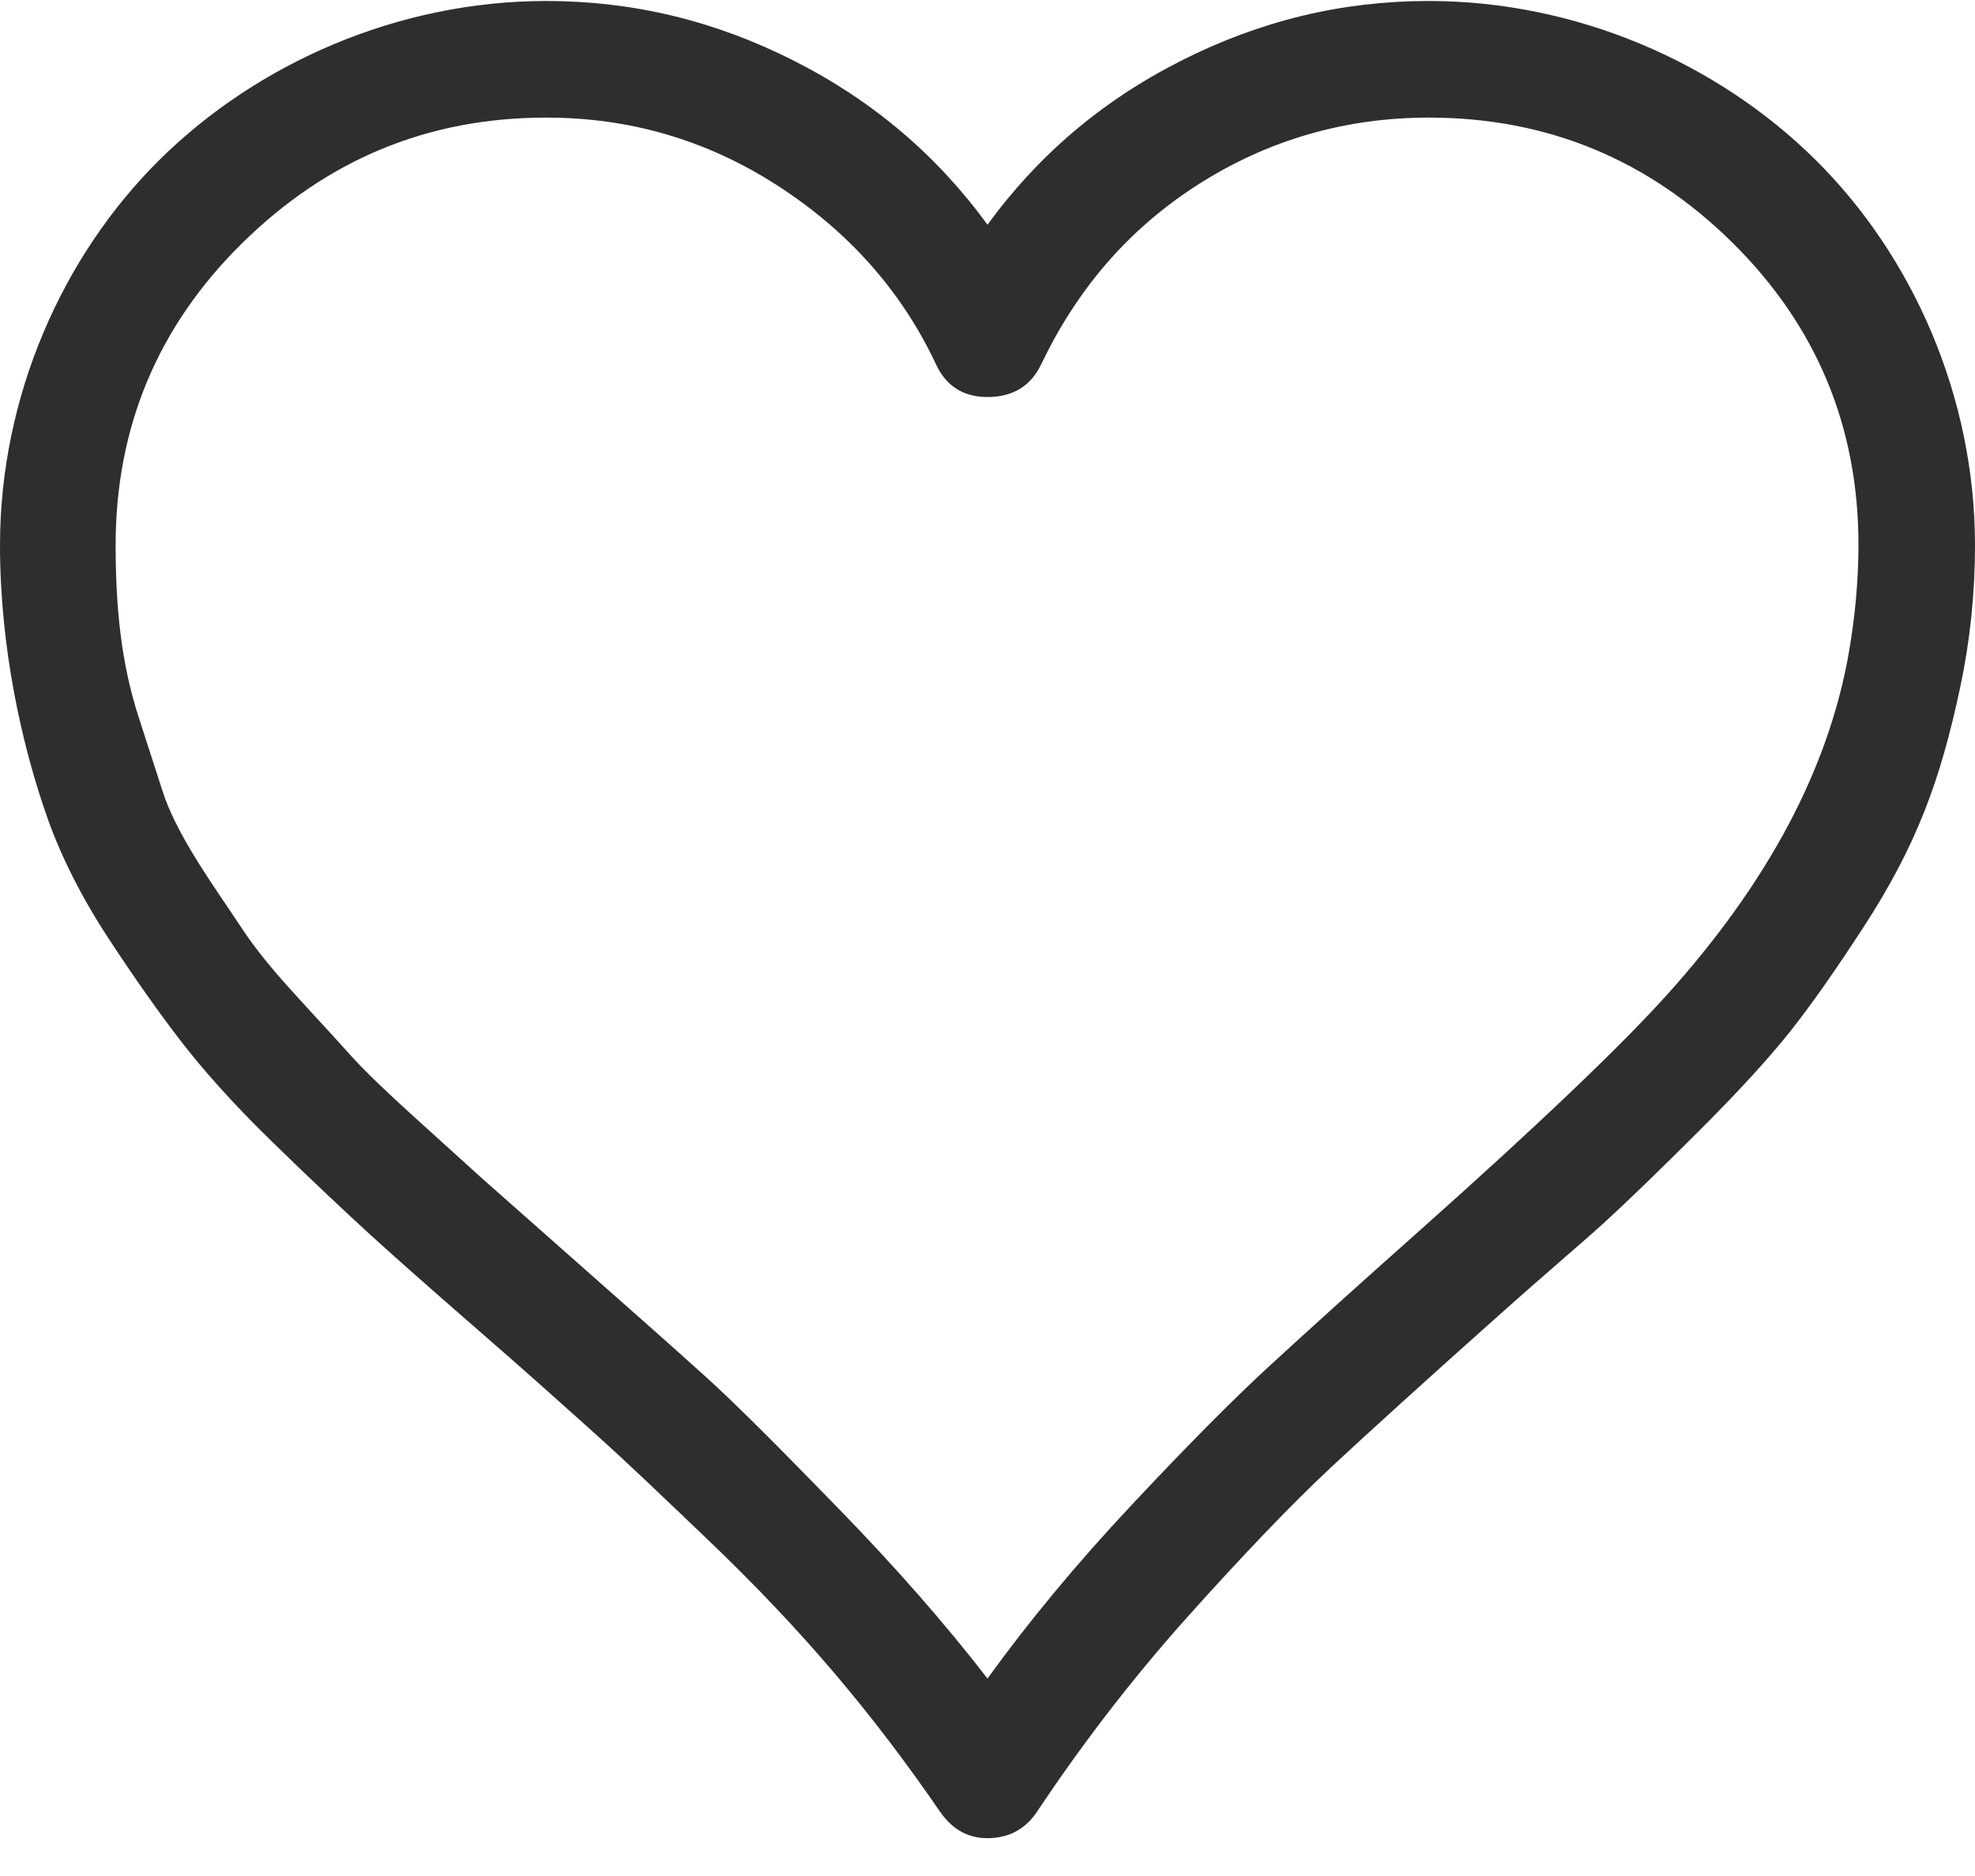
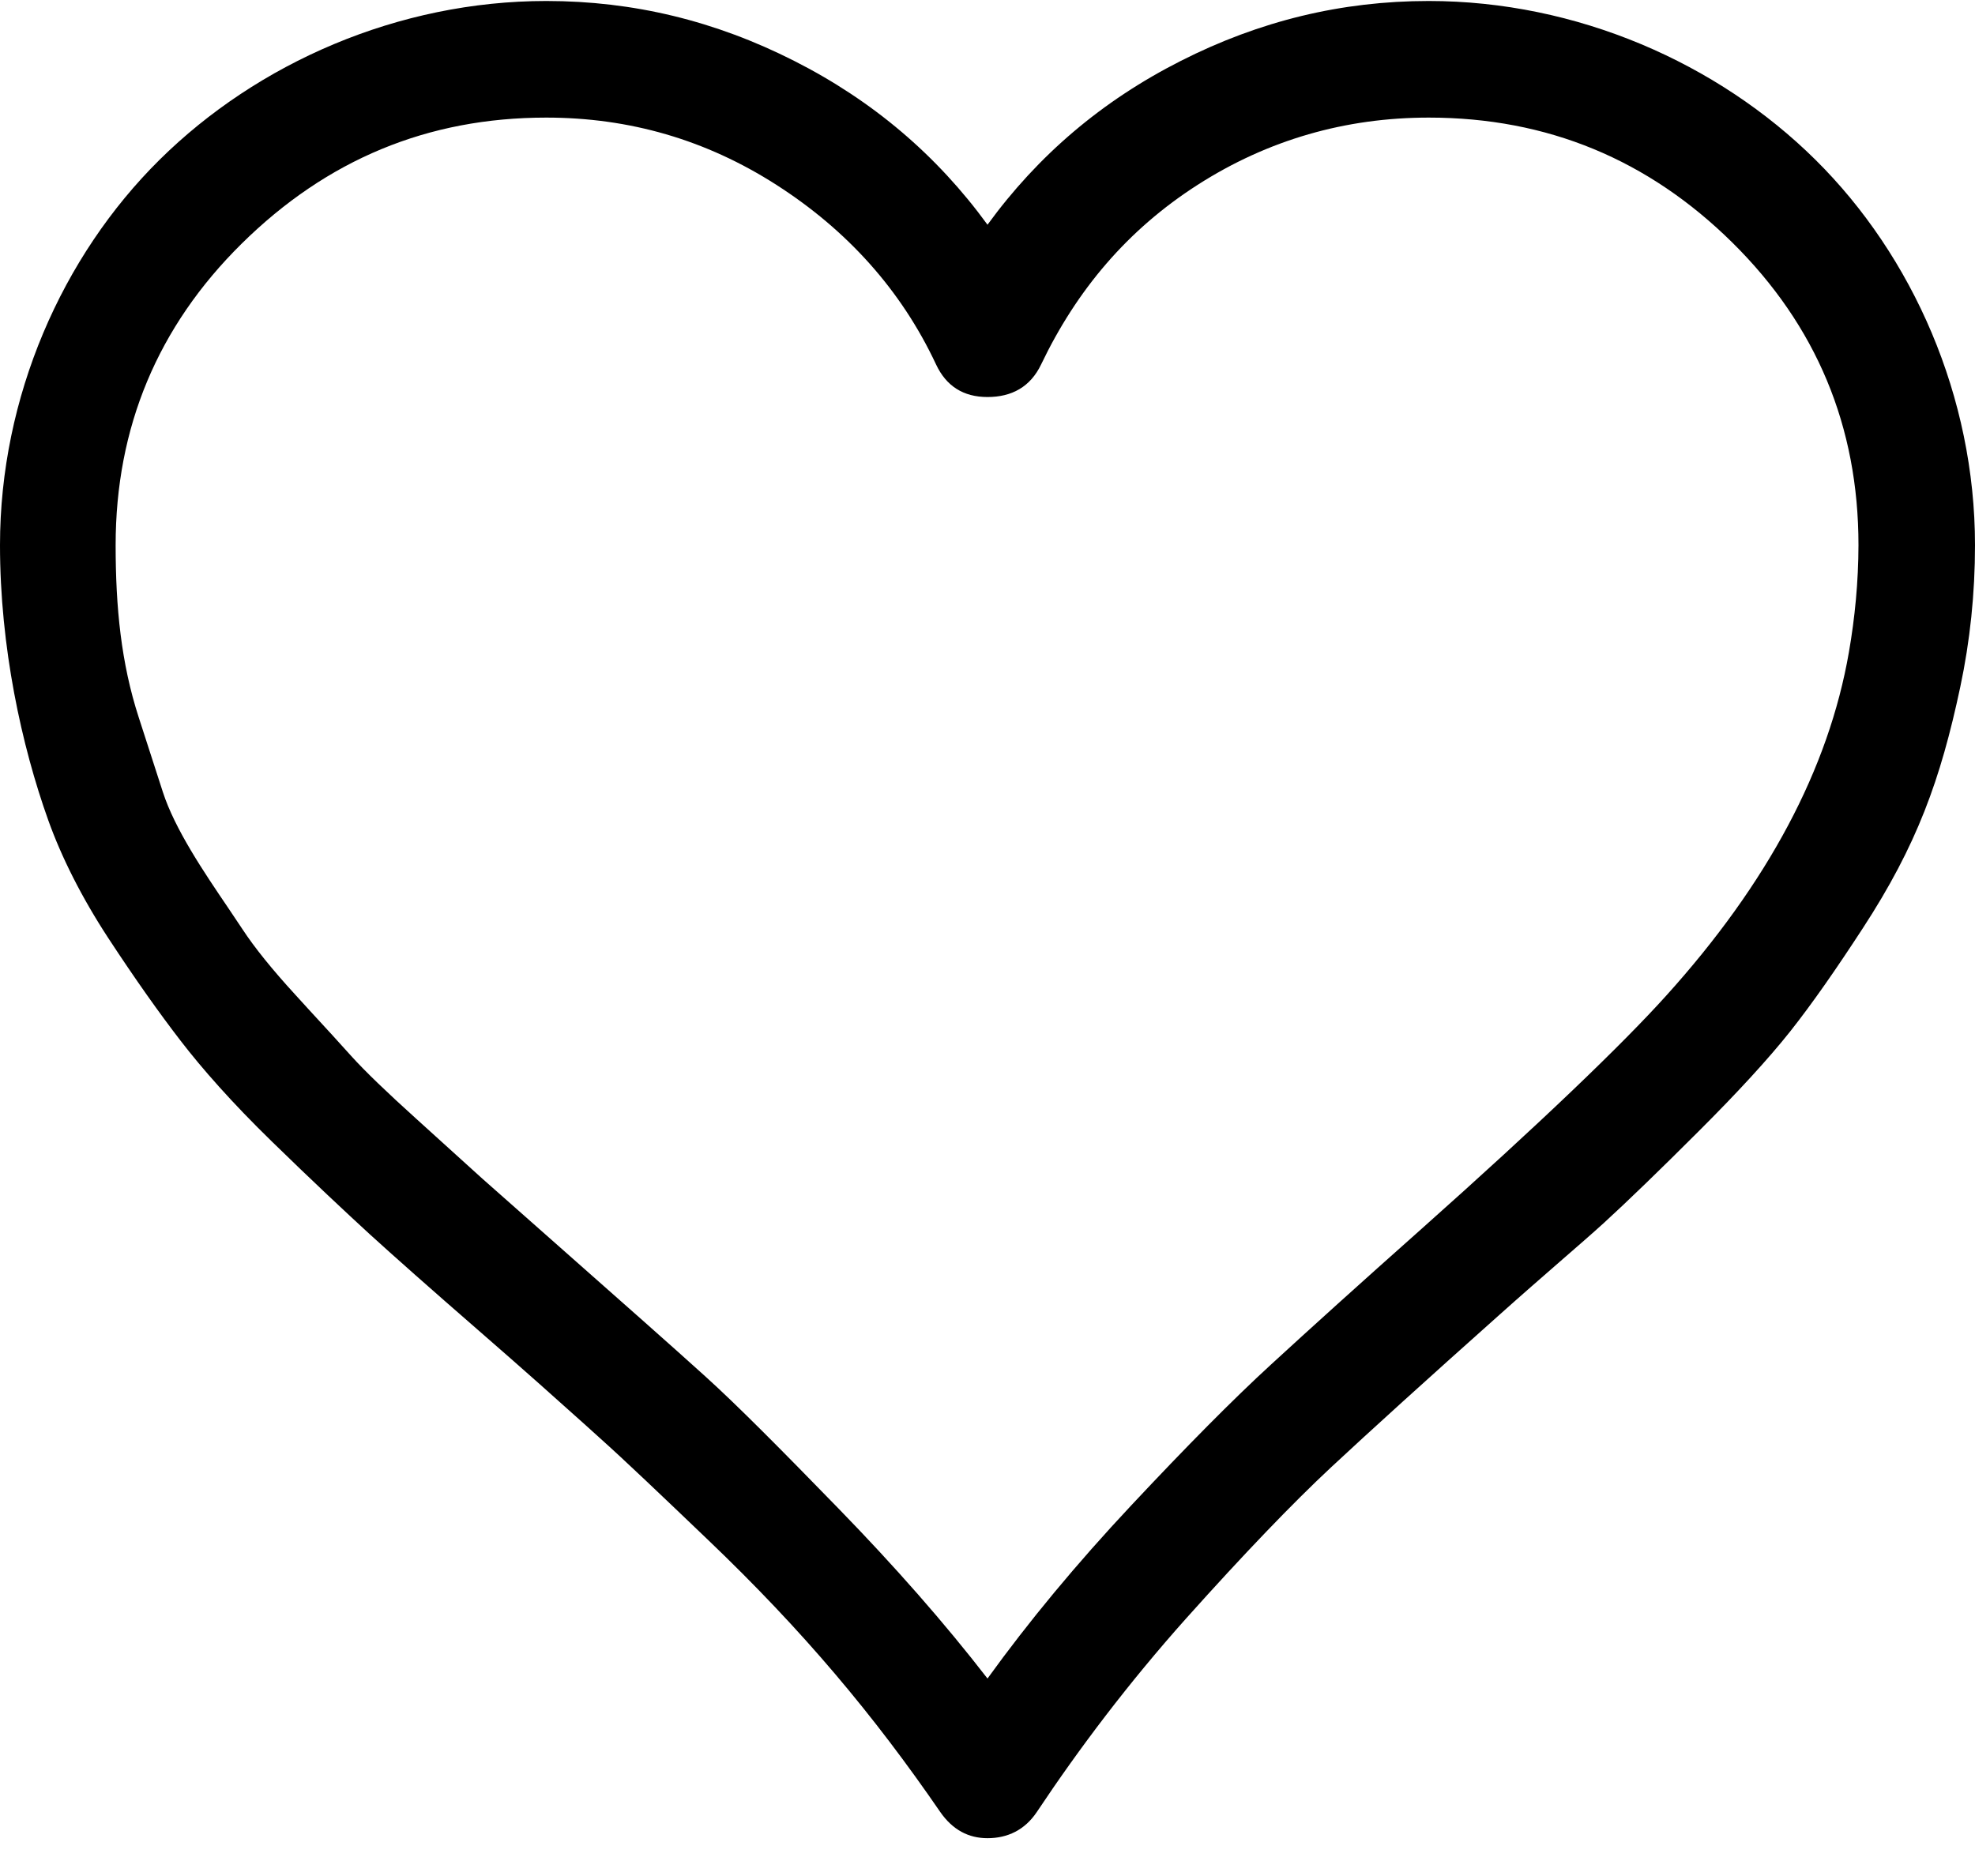
- <svg xmlns="http://www.w3.org/2000/svg" width="20" height="19" viewBox="0 0 20 19" fill="none">
-   <path fill-rule="evenodd" clip-rule="evenodd" d="M14.468 0.01C15.968 0.01 17.394 0.638 18.383 1.617C19.372 2.595 20 4.021 20 5.521C20 6.01 19.95 6.49 19.851 6.957C19.652 7.894 19.412 8.561 18.862 9.404C18.593 9.817 18.354 10.161 18.128 10.447C17.907 10.725 17.596 11.064 17.202 11.457C16.808 11.851 16.489 12.159 16.245 12.383C16.123 12.494 15.972 12.625 15.796 12.778C15.616 12.935 15.41 13.114 15.181 13.319C14.444 13.976 13.875 14.492 13.479 14.861C13.088 15.226 12.598 15.736 12.01 16.393C11.428 17.045 10.93 17.705 10.5 18.351C10.377 18.535 10.202 18.617 10 18.617C9.808 18.617 9.647 18.533 9.521 18.351C8.849 17.373 8.138 16.521 7.17 15.596C6.691 15.138 6.327 14.79 6.074 14.564C6.03 14.524 5.981 14.48 5.928 14.432C5.673 14.203 5.317 13.884 4.851 13.479C4.361 13.053 3.989 12.723 3.744 12.5C3.5 12.276 3.165 11.963 2.755 11.563C2.346 11.165 2.043 10.819 1.83 10.542C1.617 10.266 1.369 9.917 1.096 9.5C0.826 9.087 0.623 8.682 0.489 8.308C0.219 7.554 0 6.553 0 5.521C0 4.021 0.628 2.595 1.617 1.617C2.607 0.638 4.032 0.01 5.532 0.01C6.415 0.01 7.245 0.212 8.043 0.617C8.84 1.021 9.489 1.574 10 2.276C10.511 1.574 11.159 1.021 11.957 0.617C12.755 0.212 13.585 0.01 14.468 0.01ZM16.872 10.085C17.902 8.944 18.518 7.787 18.723 6.606C18.784 6.255 18.819 5.893 18.82 5.521C18.82 4.319 18.394 3.298 17.543 2.457C16.692 1.617 15.671 1.191 14.468 1.191C13.628 1.191 12.841 1.415 12.128 1.872C11.415 2.329 10.902 2.94 10.543 3.691C10.434 3.919 10.245 4.021 10 4.021C9.756 4.021 9.582 3.911 9.479 3.691C9.124 2.933 8.575 2.329 7.862 1.872C7.149 1.415 6.373 1.191 5.532 1.191C4.33 1.191 3.309 1.617 2.447 2.468C1.596 3.308 1.171 4.33 1.171 5.521C1.171 6.149 1.226 6.715 1.405 7.266L1.649 8.021C1.771 8.399 2.068 8.837 2.306 9.188C2.361 9.269 2.412 9.345 2.458 9.415C2.576 9.595 2.756 9.819 2.99 10.074C3.04 10.129 3.088 10.182 3.134 10.232C3.303 10.415 3.443 10.568 3.553 10.691C3.699 10.853 3.923 11.067 4.213 11.329L4.883 11.936L5.617 12.585C6.306 13.194 6.809 13.638 7.138 13.936C7.468 14.234 7.912 14.683 8.489 15.276C9.061 15.864 9.564 16.436 10 17C10.415 16.425 10.901 15.838 11.457 15.245C12.018 14.646 12.489 14.17 12.872 13.819C13.266 13.457 13.768 13.003 14.394 12.447C15.598 11.375 16.423 10.583 16.872 10.085Z" fill="#2E2E2E" />
+ <svg xmlns="http://www.w3.org/2000/svg" width="20" height="19" viewBox="0 0 20 19">
+   <path fill-rule="evenodd" clip-rule="evenodd" d="M14.468 0.01C15.968 0.01 17.394 0.638 18.383 1.617C19.372 2.595 20 4.021 20 5.521C20 6.01 19.95 6.49 19.851 6.957C19.652 7.894 19.412 8.561 18.862 9.404C18.593 9.817 18.354 10.161 18.128 10.447C17.907 10.725 17.596 11.064 17.202 11.457C16.808 11.851 16.489 12.159 16.245 12.383C16.123 12.494 15.972 12.625 15.796 12.778C15.616 12.935 15.41 13.114 15.181 13.319C14.444 13.976 13.875 14.492 13.479 14.861C13.088 15.226 12.598 15.736 12.01 16.393C11.428 17.045 10.93 17.705 10.5 18.351C10.377 18.535 10.202 18.617 10 18.617C9.808 18.617 9.647 18.533 9.521 18.351C8.849 17.373 8.138 16.521 7.17 15.596C6.691 15.138 6.327 14.79 6.074 14.564C6.03 14.524 5.981 14.48 5.928 14.432C5.673 14.203 5.317 13.884 4.851 13.479C4.361 13.053 3.989 12.723 3.744 12.5C3.5 12.276 3.165 11.963 2.755 11.563C2.346 11.165 2.043 10.819 1.83 10.542C1.617 10.266 1.369 9.917 1.096 9.5C0.826 9.087 0.623 8.682 0.489 8.308C0.219 7.554 0 6.553 0 5.521C0 4.021 0.628 2.595 1.617 1.617C2.607 0.638 4.032 0.01 5.532 0.01C6.415 0.01 7.245 0.212 8.043 0.617C8.84 1.021 9.489 1.574 10 2.276C10.511 1.574 11.159 1.021 11.957 0.617C12.755 0.212 13.585 0.01 14.468 0.01ZM16.872 10.085C17.902 8.944 18.518 7.787 18.723 6.606C18.784 6.255 18.819 5.893 18.82 5.521C18.82 4.319 18.394 3.298 17.543 2.457C16.692 1.617 15.671 1.191 14.468 1.191C13.628 1.191 12.841 1.415 12.128 1.872C11.415 2.329 10.902 2.94 10.543 3.691C10.434 3.919 10.245 4.021 10 4.021C9.756 4.021 9.582 3.911 9.479 3.691C9.124 2.933 8.575 2.329 7.862 1.872C7.149 1.415 6.373 1.191 5.532 1.191C4.33 1.191 3.309 1.617 2.447 2.468C1.596 3.308 1.171 4.33 1.171 5.521C1.171 6.149 1.226 6.715 1.405 7.266L1.649 8.021C1.771 8.399 2.068 8.837 2.306 9.188C2.361 9.269 2.412 9.345 2.458 9.415C2.576 9.595 2.756 9.819 2.99 10.074C3.04 10.129 3.088 10.182 3.134 10.232C3.303 10.415 3.443 10.568 3.553 10.691C3.699 10.853 3.923 11.067 4.213 11.329L4.883 11.936L5.617 12.585C6.306 13.194 6.809 13.638 7.138 13.936C7.468 14.234 7.912 14.683 8.489 15.276C9.061 15.864 9.564 16.436 10 17C10.415 16.425 10.901 15.838 11.457 15.245C12.018 14.646 12.489 14.17 12.872 13.819C13.266 13.457 13.768 13.003 14.394 12.447C15.598 11.375 16.423 10.583 16.872 10.085Z" />
</svg>
